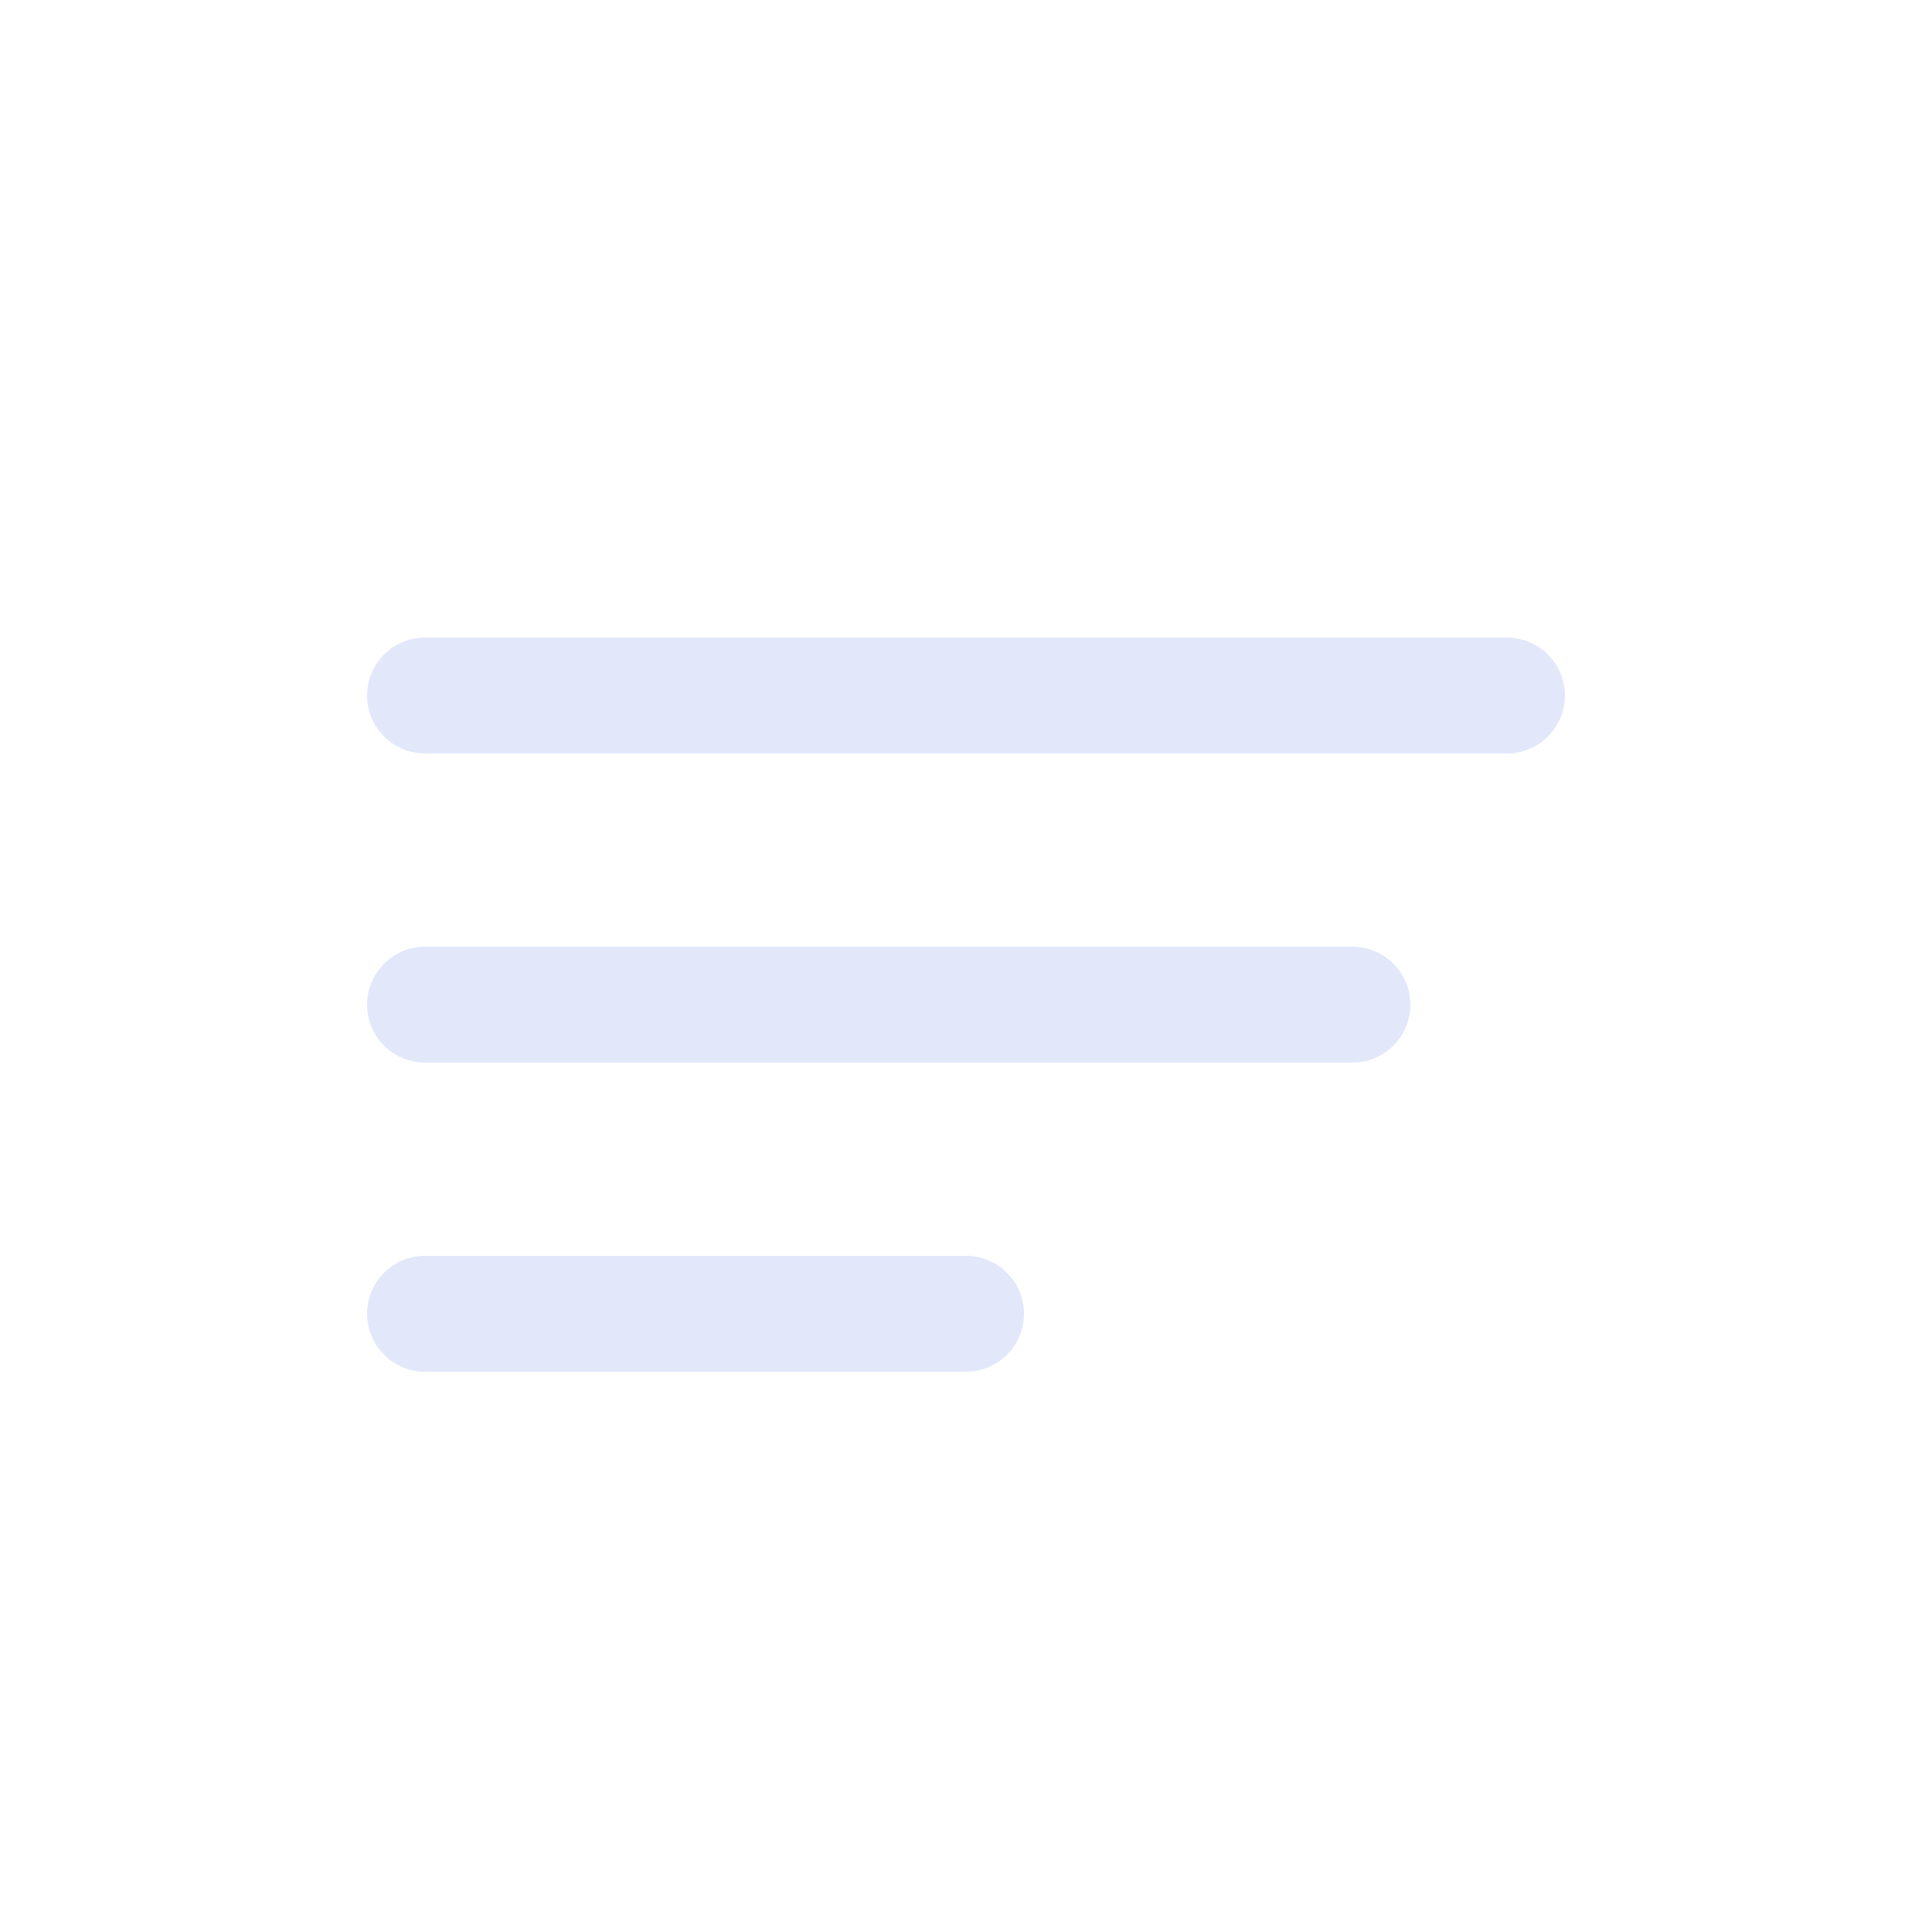
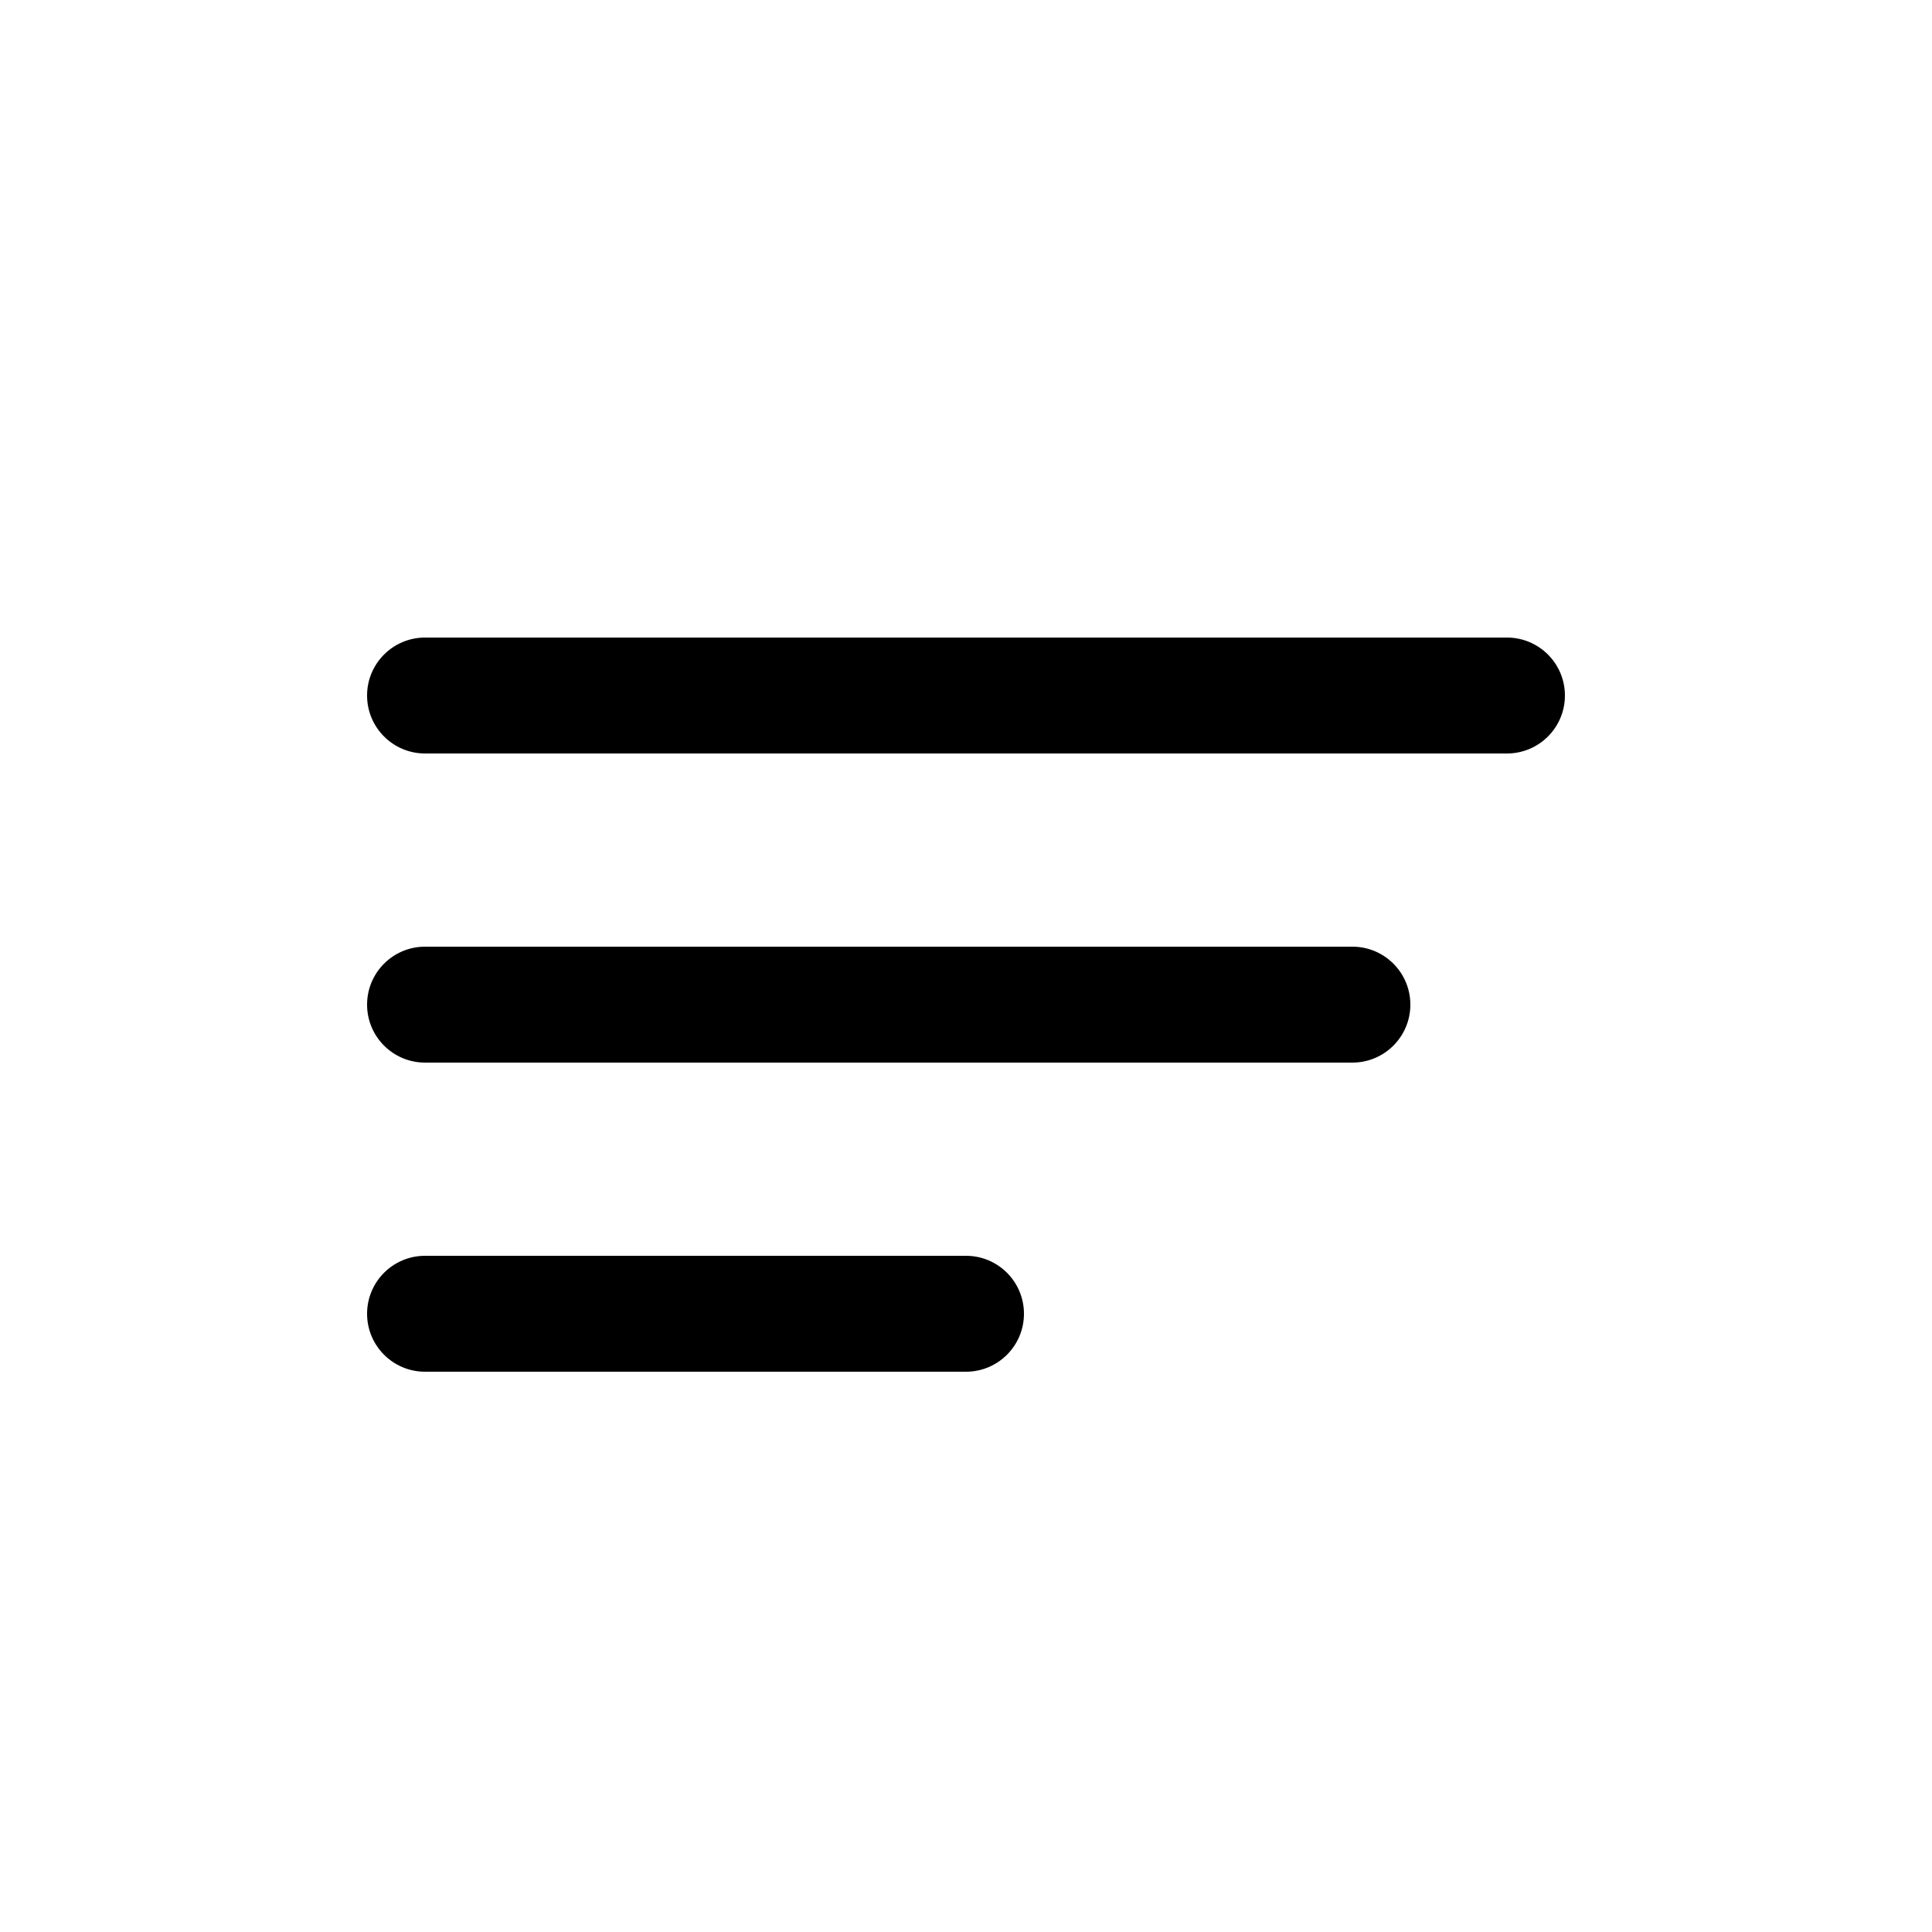
<svg xmlns="http://www.w3.org/2000/svg" width="30" height="30" viewBox="0 0 30 30" fill="none">
-   <path d="M6.6 9.9C6.103 9.9 5.7 10.303 5.7 10.8C5.7 11.297 6.103 11.7 6.6 11.7V9.9ZM23.4 11.7C23.897 11.7 24.3 11.297 24.3 10.8C24.3 10.303 23.897 9.9 23.4 9.9V11.7ZM6.6 14.7C6.103 14.7 5.7 15.103 5.7 15.6C5.7 16.097 6.103 16.5 6.6 16.5V14.7ZM21 16.5C21.497 16.5 21.9 16.097 21.9 15.6C21.9 15.103 21.497 14.7 21 14.7V16.5ZM6.6 19.5C6.103 19.5 5.7 19.903 5.7 20.4C5.7 20.897 6.103 21.3 6.6 21.3V19.5ZM15 21.3C15.497 21.3 15.9 20.897 15.9 20.4C15.9 19.903 15.497 19.5 15 19.5V21.3ZM6.6 11.7H23.4V9.9H6.6V11.7ZM6.6 16.5H21V14.7H6.6V16.5ZM6.6 21.3H15V19.5H6.6V21.3Z" fill="#E2E8FA" />
+   <path d="M6.6 9.9C6.103 9.9 5.7 10.303 5.7 10.8C5.7 11.297 6.103 11.7 6.6 11.7V9.9ZM23.4 11.7C23.897 11.7 24.3 11.297 24.3 10.8C24.3 10.303 23.897 9.9 23.4 9.9V11.7ZM6.6 14.7C6.103 14.7 5.7 15.103 5.7 15.6C5.7 16.097 6.103 16.5 6.6 16.5V14.7ZM21 16.5C21.497 16.5 21.9 16.097 21.9 15.6C21.9 15.103 21.497 14.7 21 14.7V16.5ZM6.6 19.5C6.103 19.5 5.7 19.903 5.7 20.4C5.7 20.897 6.103 21.3 6.6 21.3V19.5ZM15 21.3C15.497 21.3 15.9 20.897 15.9 20.4C15.9 19.903 15.497 19.5 15 19.5V21.3ZM6.6 11.7H23.4V9.9H6.6V11.7ZM6.6 16.5H21V14.7H6.6V16.5ZM6.6 21.3H15V19.5H6.6V21.3Z" fill="currentColor" />
</svg>
